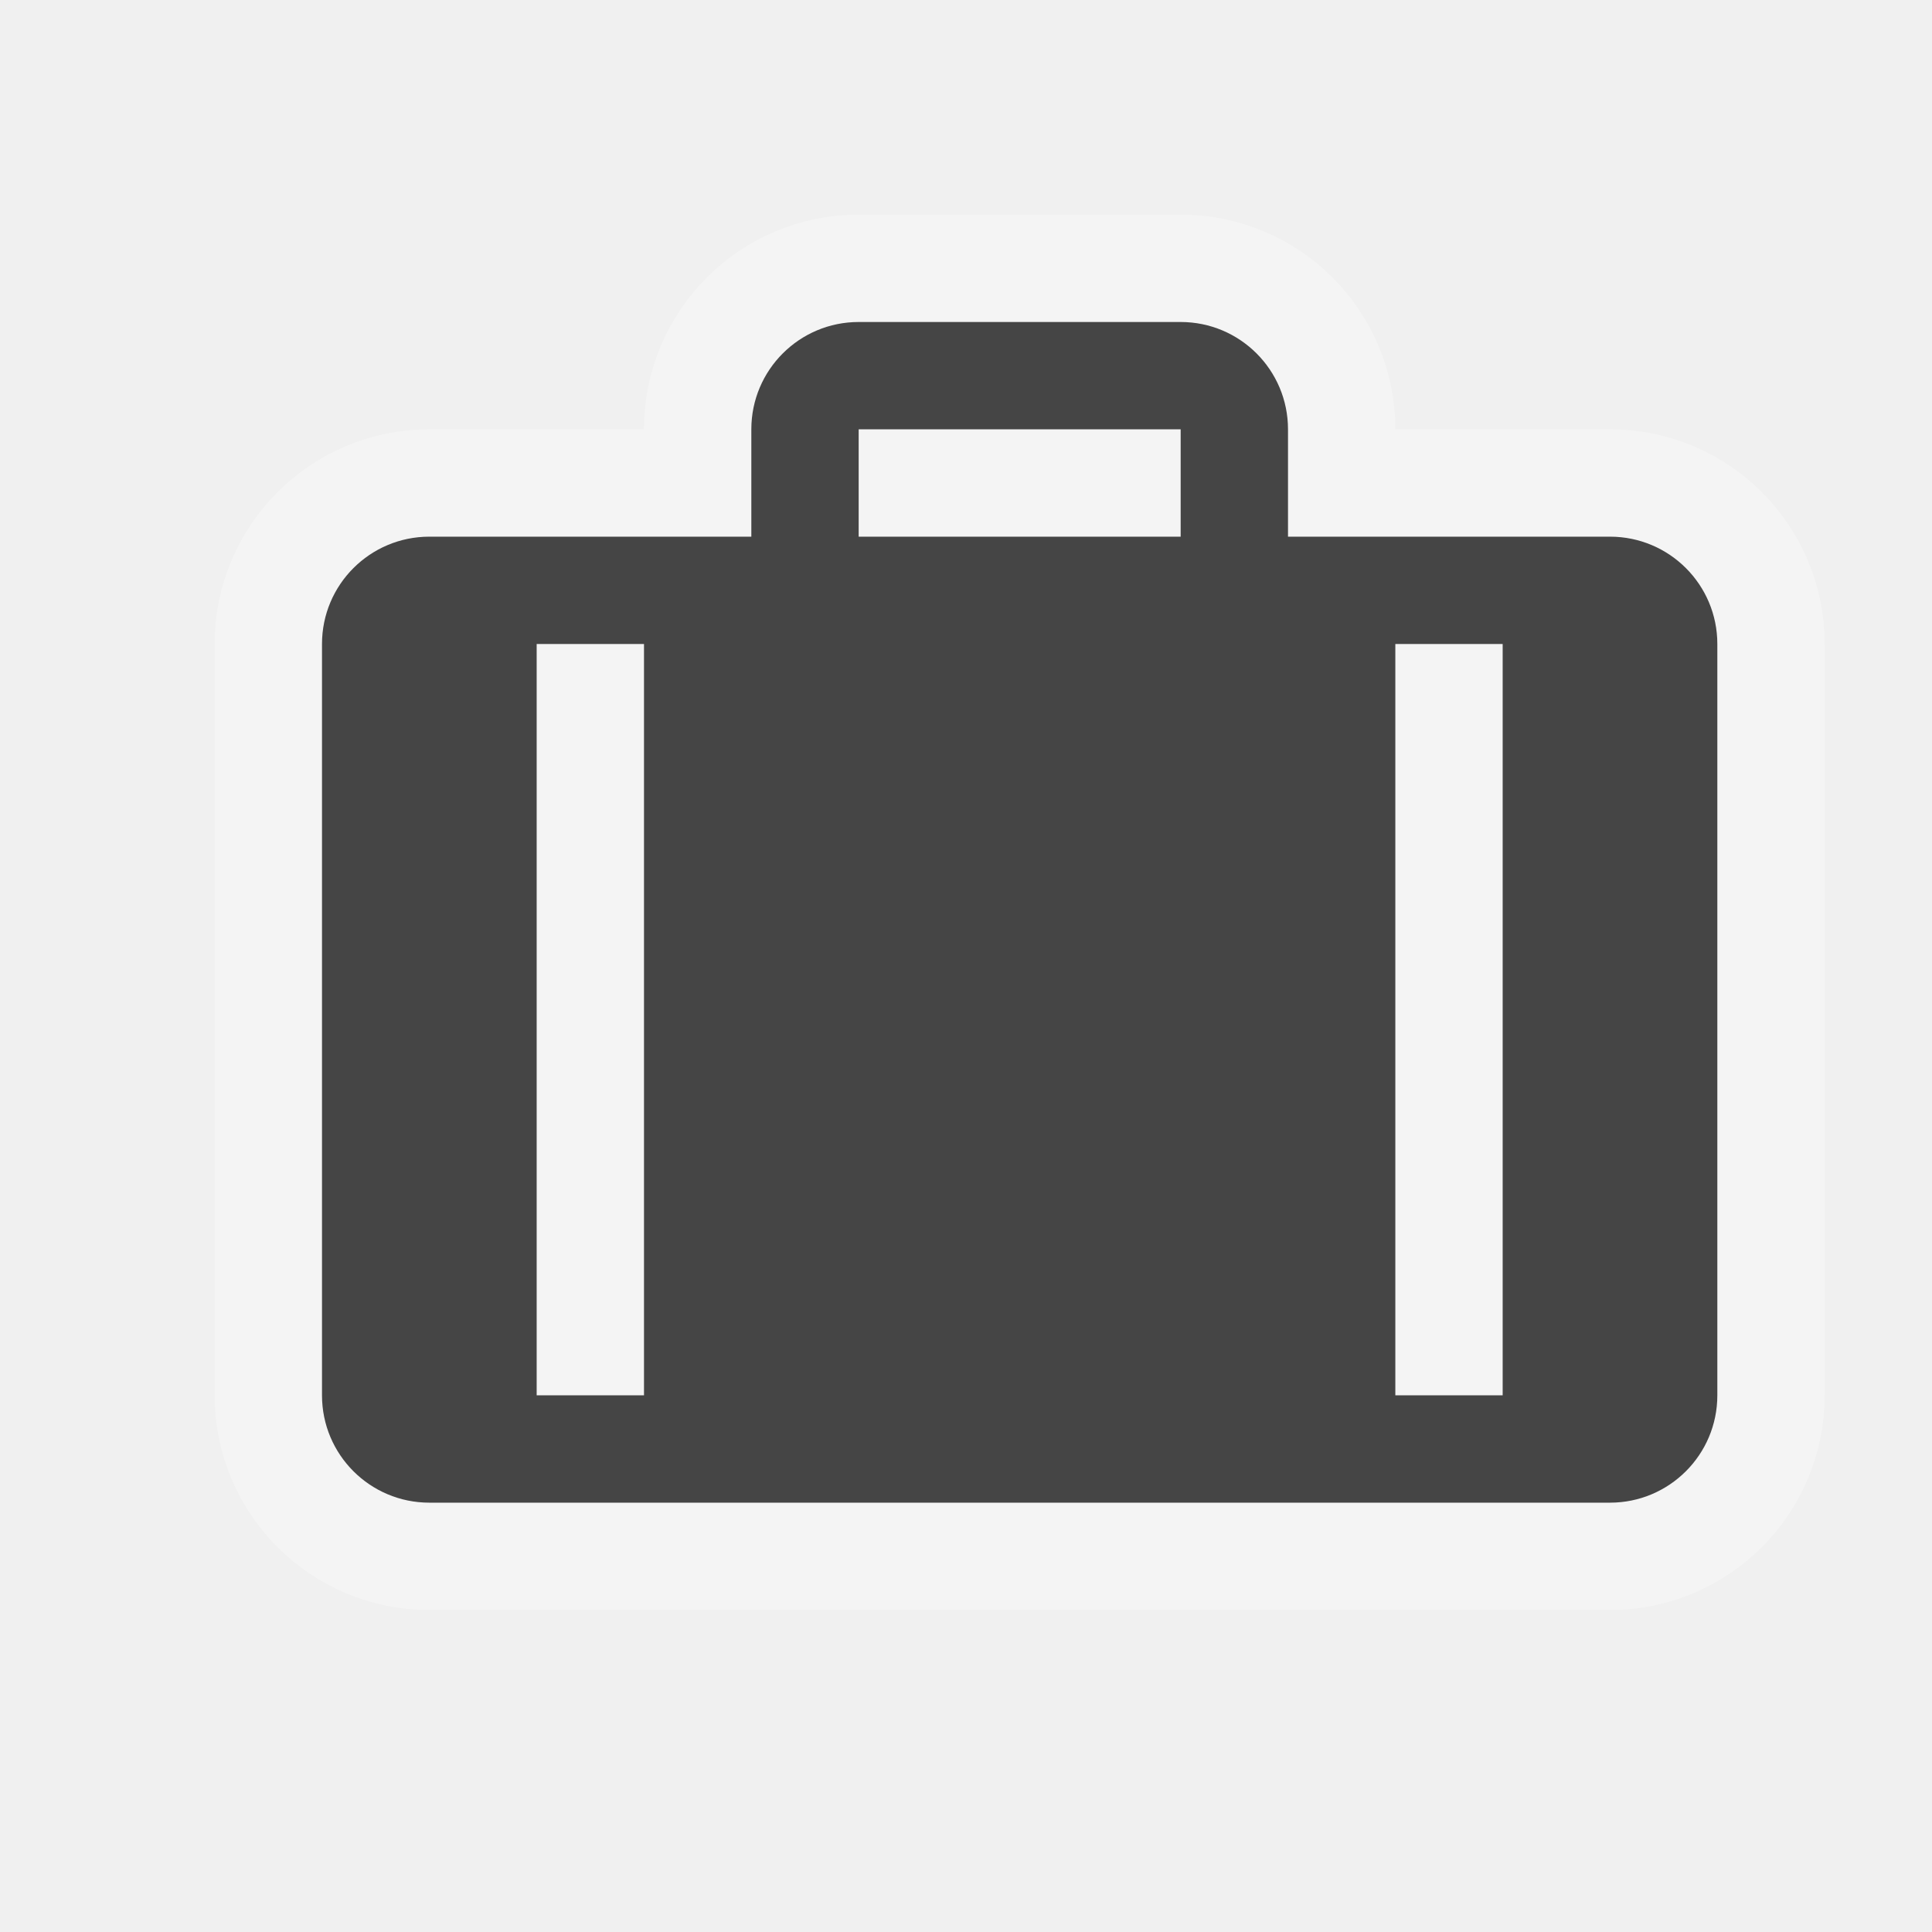
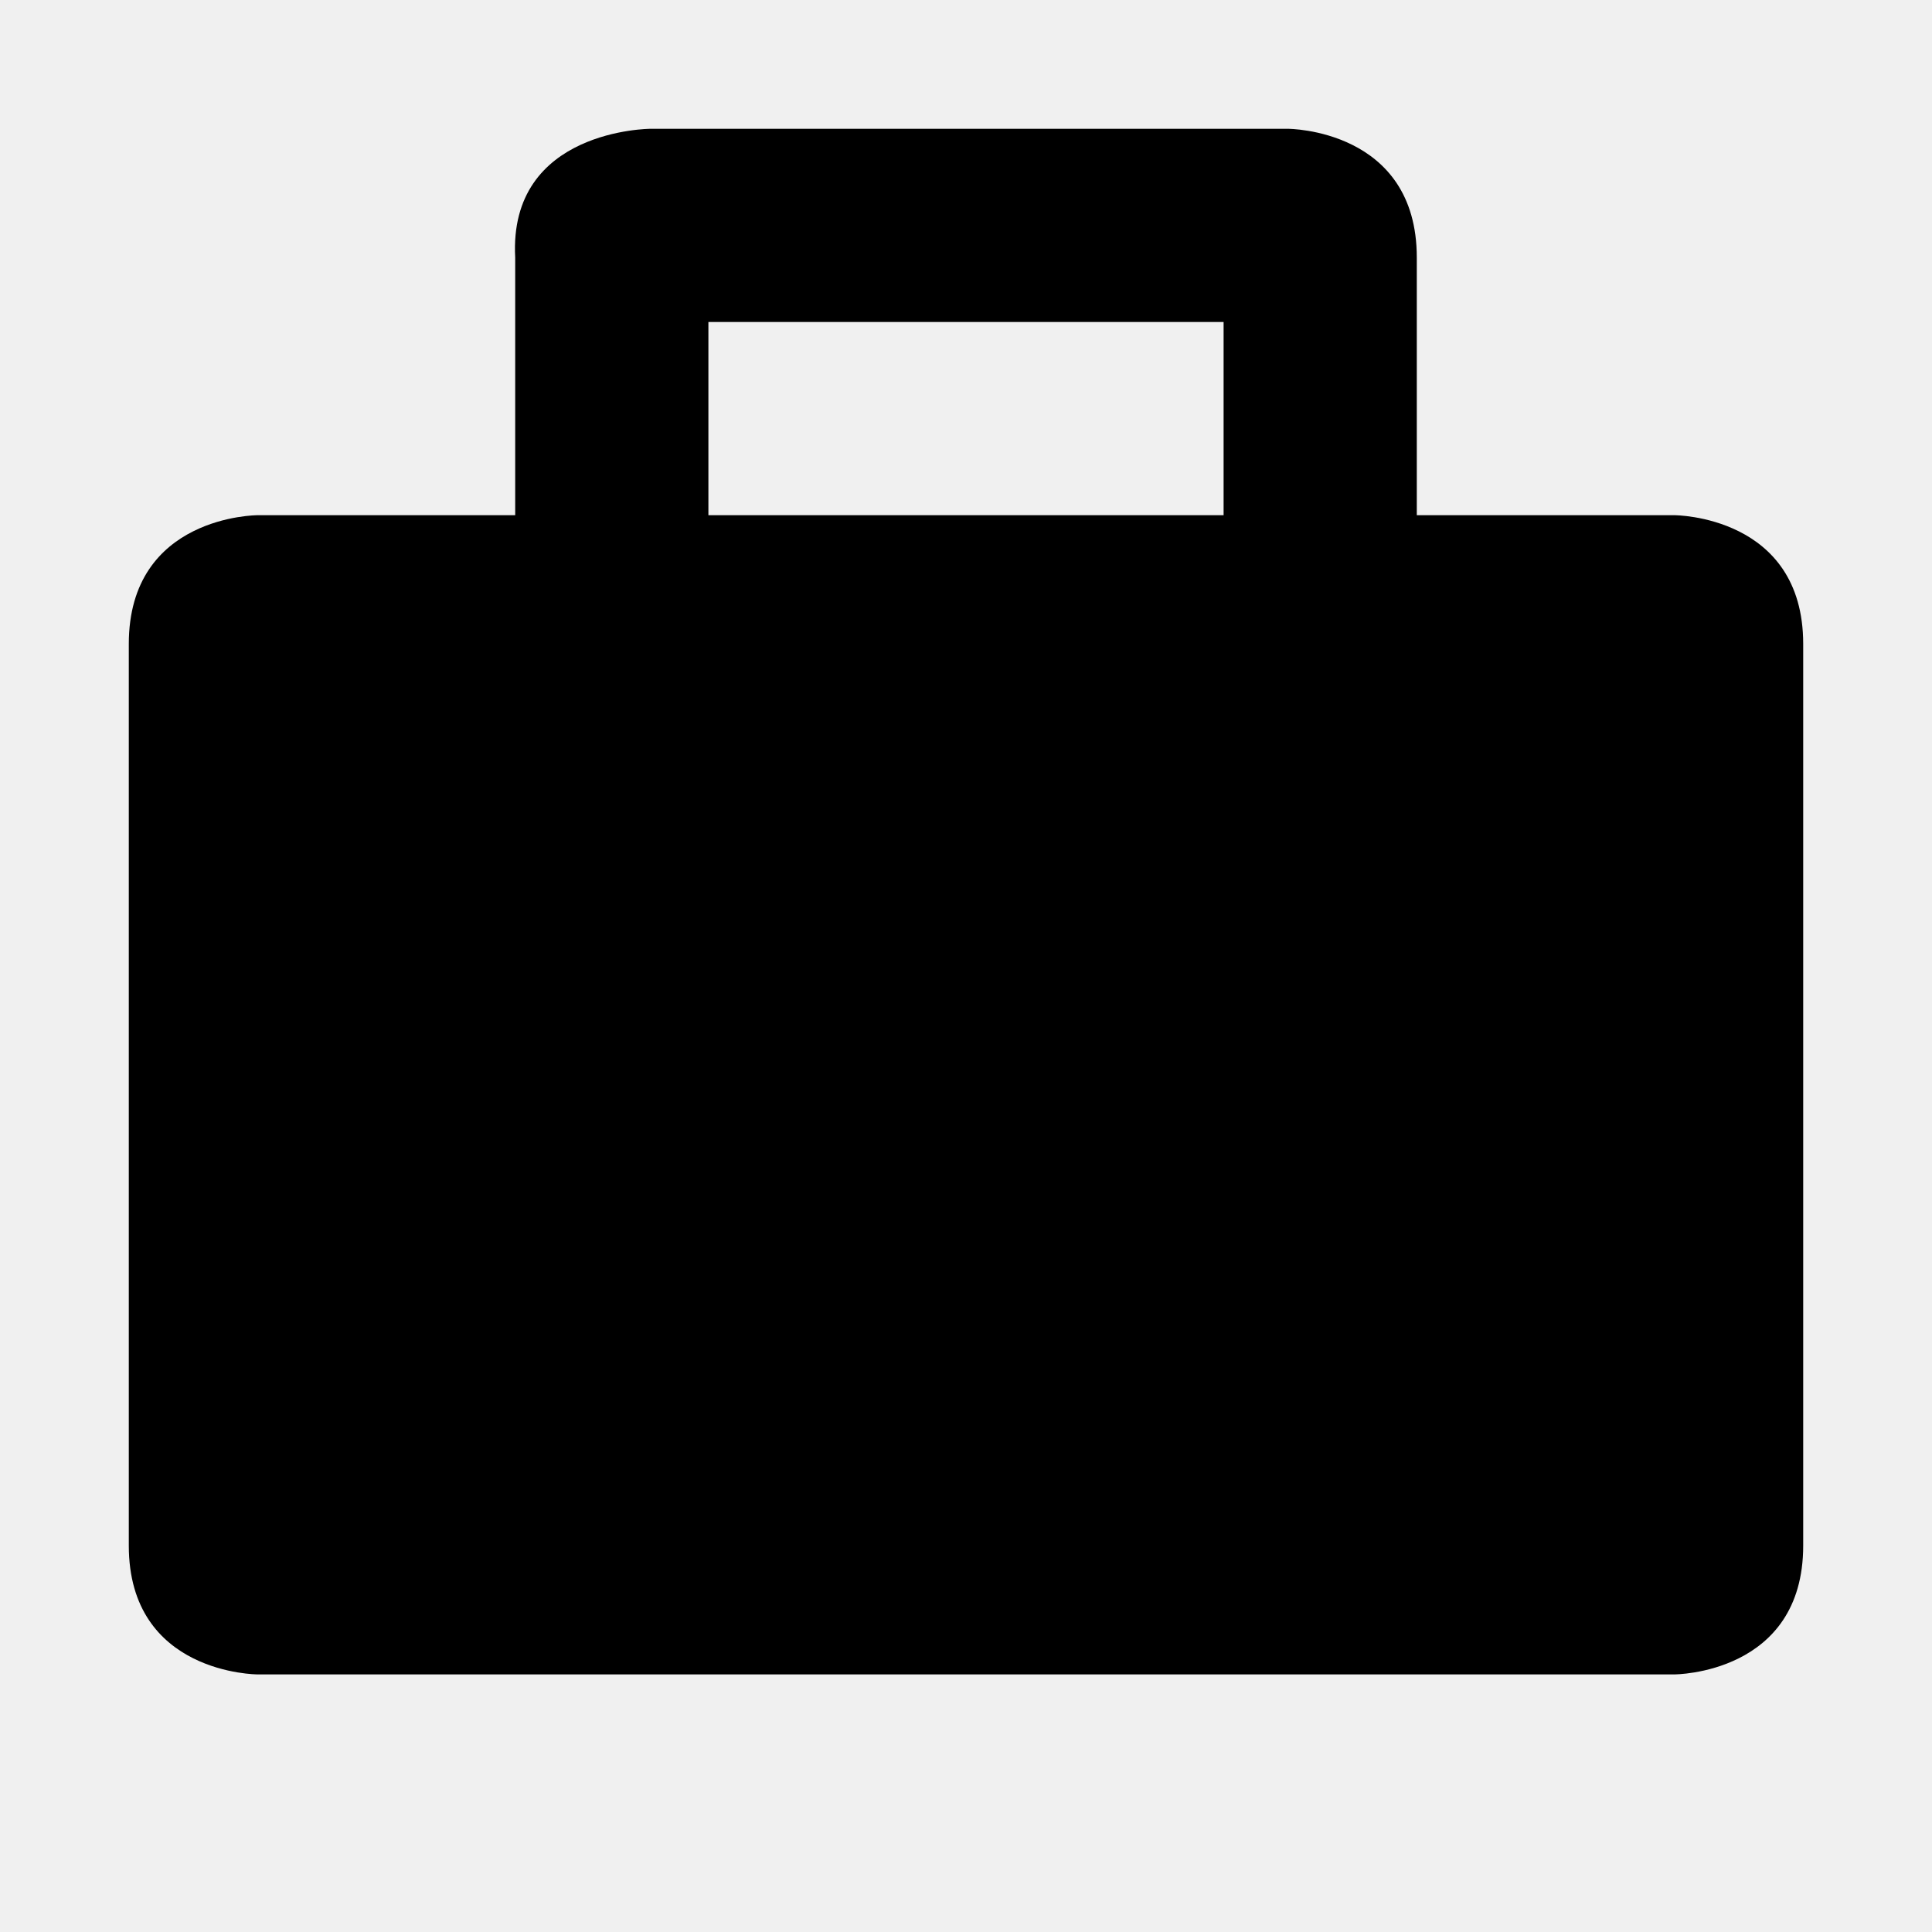
- <svg xmlns="http://www.w3.org/2000/svg" version="1.1" width="18" height="18" viewBox="-402.5 403.5 18 18" id="svg4619" xml:space="preserve">
-   <defs id="defs19" />
-   <g transform="translate(0,-1034.362)" id="layer1" />
-   <g id="g3015">
-     <path d="m -387.5,408.5 -3,0 0,-1 c 0,-0.553 -0.448,-1 -1,-1 l -3,0 c -0.552,0 -1,0.447 -1,1 l 0,1 -3,0 c -0.552,0 -1,0.447 -1,1 l 0,7 c 0,0.553 0.448,1 1,1 l 11,0 c 0.552,0 1,-0.447 1,-1 l 0,-7 c 0,-0.553 -0.448,-1 -1,-1 z" id="path15" style="opacity:0.3;fill:#ffffff;stroke:#ffffff;stroke-width:2;stroke-miterlimit:10" />
-     <path d="m -387.5,408.5 -3,0 0,-1 c 0,-0.553 -0.448,-1 -1,-1 l -3,0 c -0.552,0 -1,0.447 -1,1 l 0,1 -3,0 c -0.552,0 -1,0.447 -1,1 l 0,7 c 0,0.553 0.448,1 1,1 l 11,0 c 0.552,0 1,-0.447 1,-1 l 0,-7 c 0,-0.553 -0.448,-1 -1,-1 z m -7,-1 3,0 0,1 -3,0 z m -2,9 -1,0 0,-7 1,0 z m 8,0 -1,0 0,-7 1,0 z" id="path17" style="fill:#454545" />
-   </g>
-   <rect width="18" height="18" x="0" y="0" id="canvas" style="fill:none;stroke:none;visibility:hidden" />
+ <svg xmlns="http://www.w3.org/2000/svg" version="1.1" id="svg4619" x="0px" y="0px" width="15px" height="15px" viewBox="0 0 15 15" style="enable-background:new 0 0 15 15;" xml:space="preserve">
+   <path id="path17" d="M11,4V2c0-1-1-1-1-1H5.05  c0,0-1.104,0.002-1.05,1v2H2c0,0-1,0-1,1v7c0,1,1,1,1,1h11c0,0,1,0,1-1V5c0-1-1-1-1-1H11z M5.5,2.5h4V4h-4V2.5z" />
</svg>
